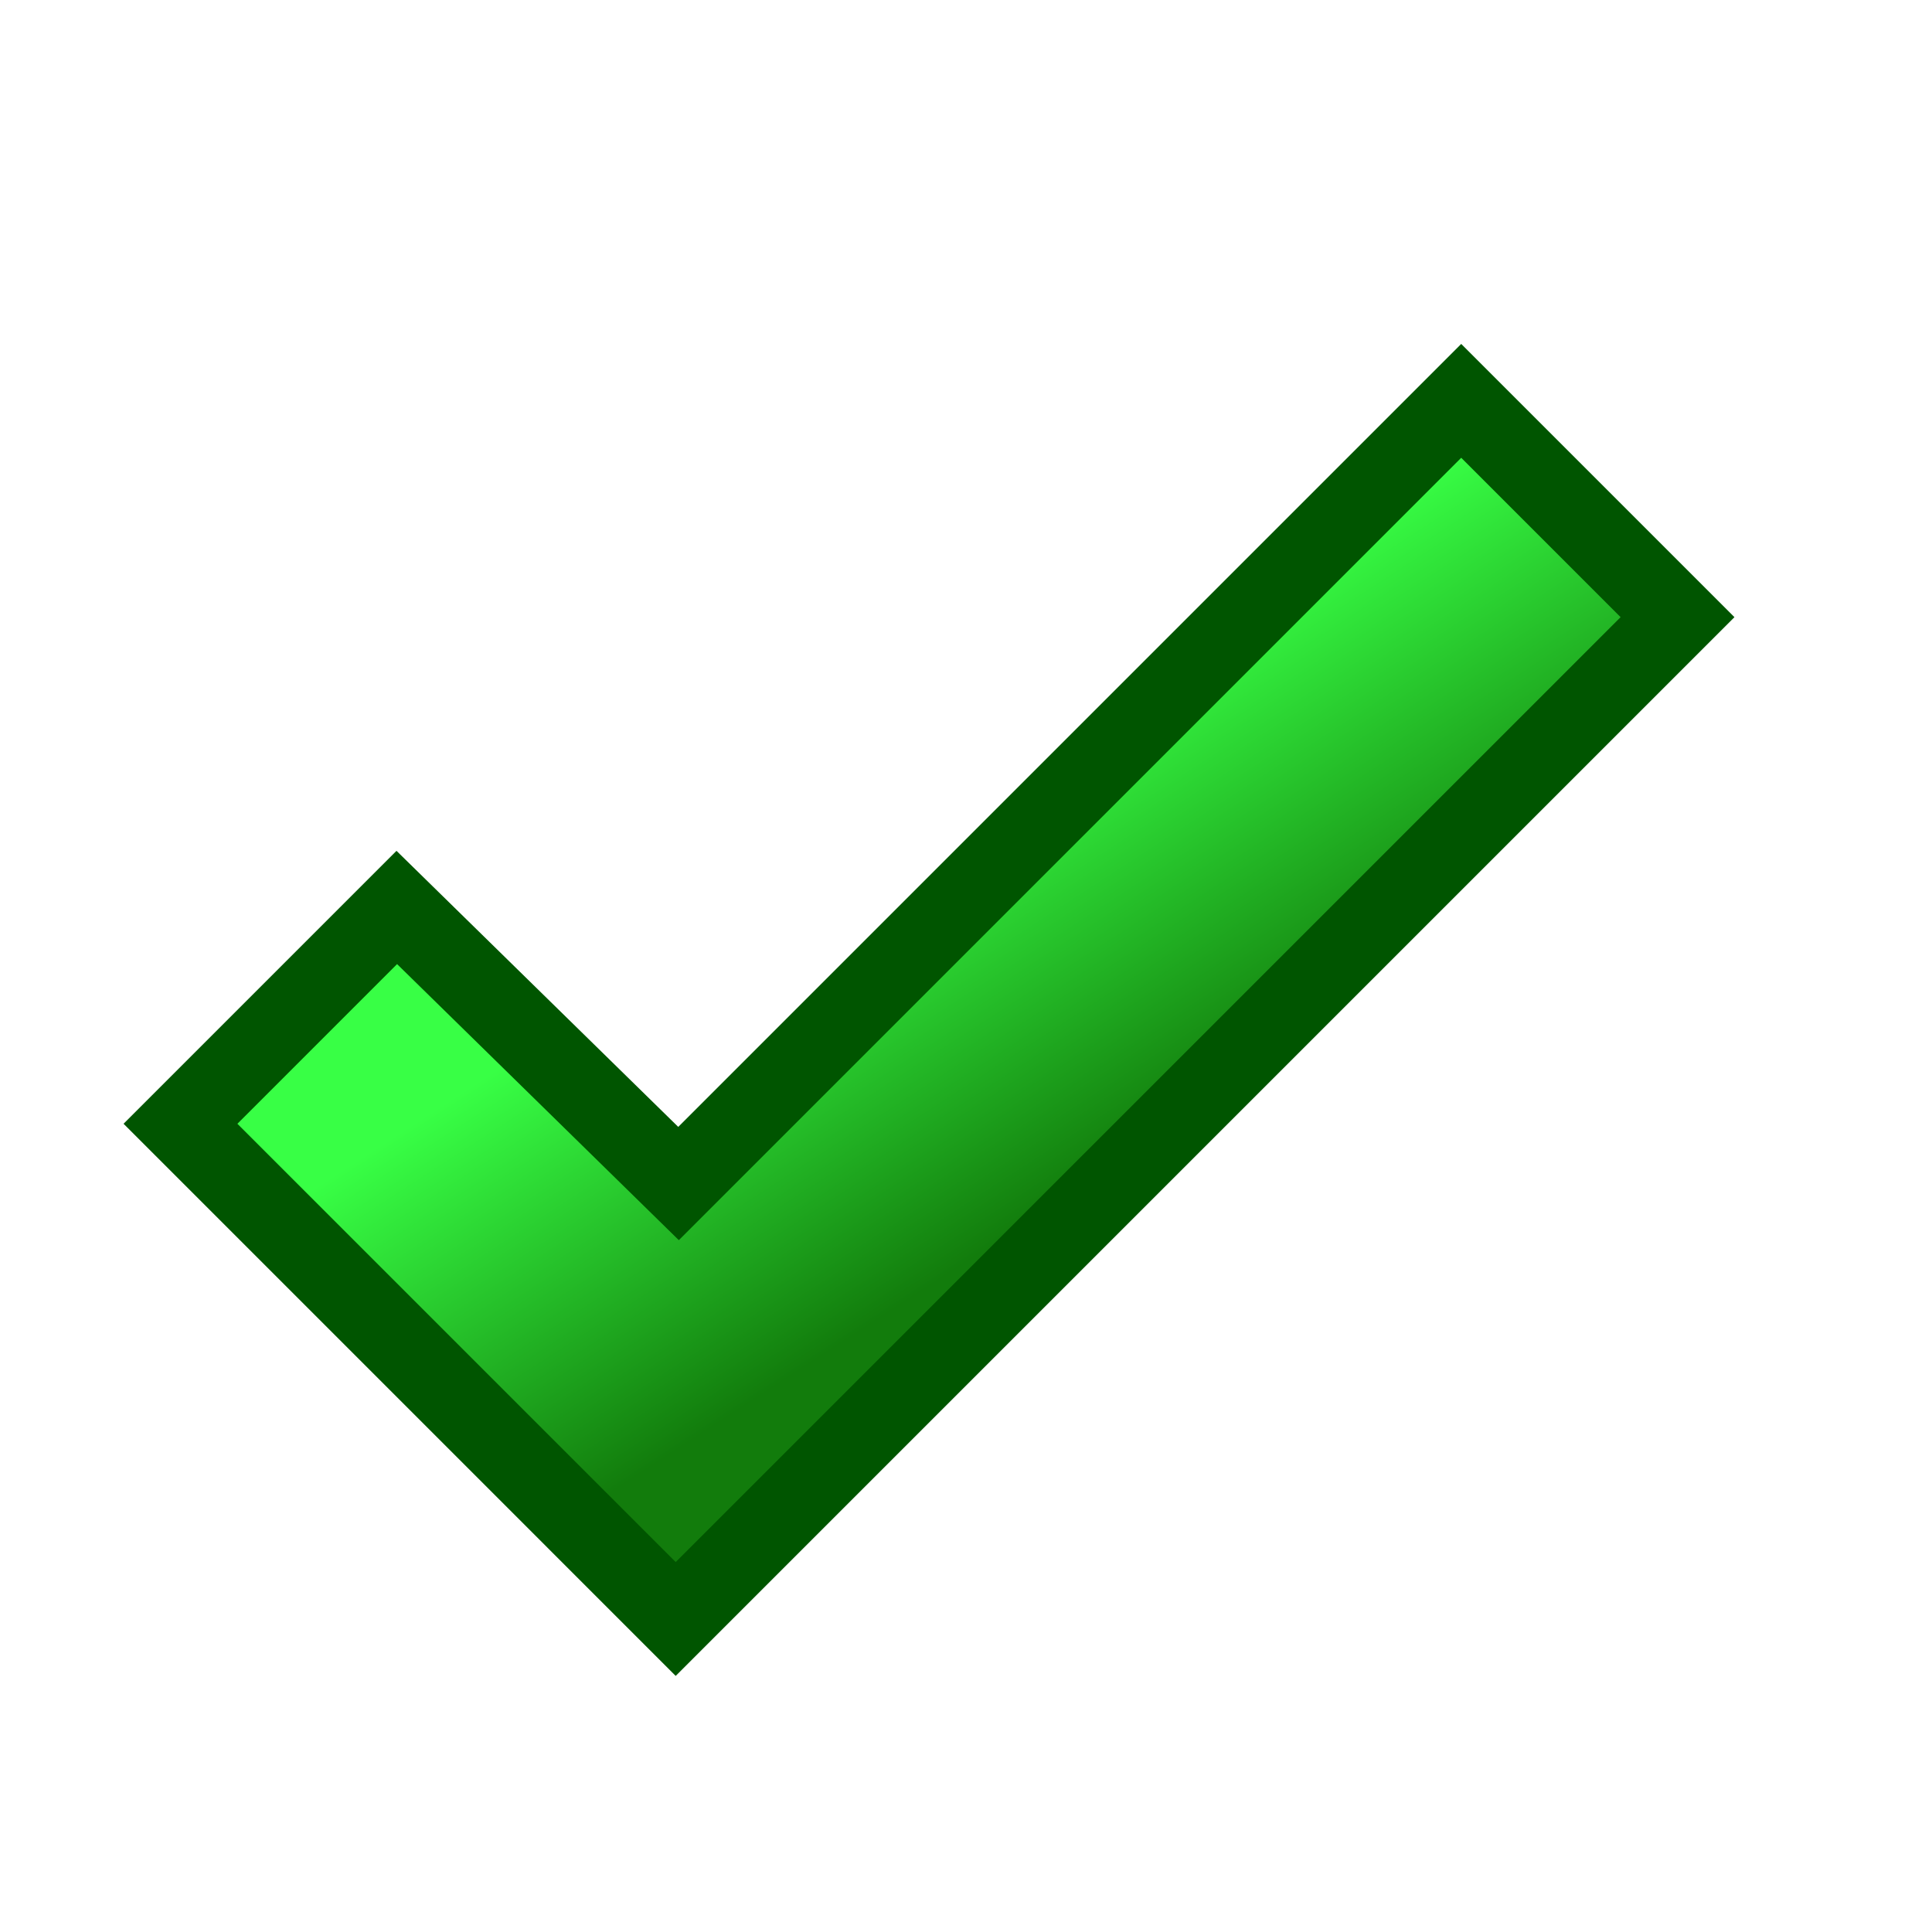
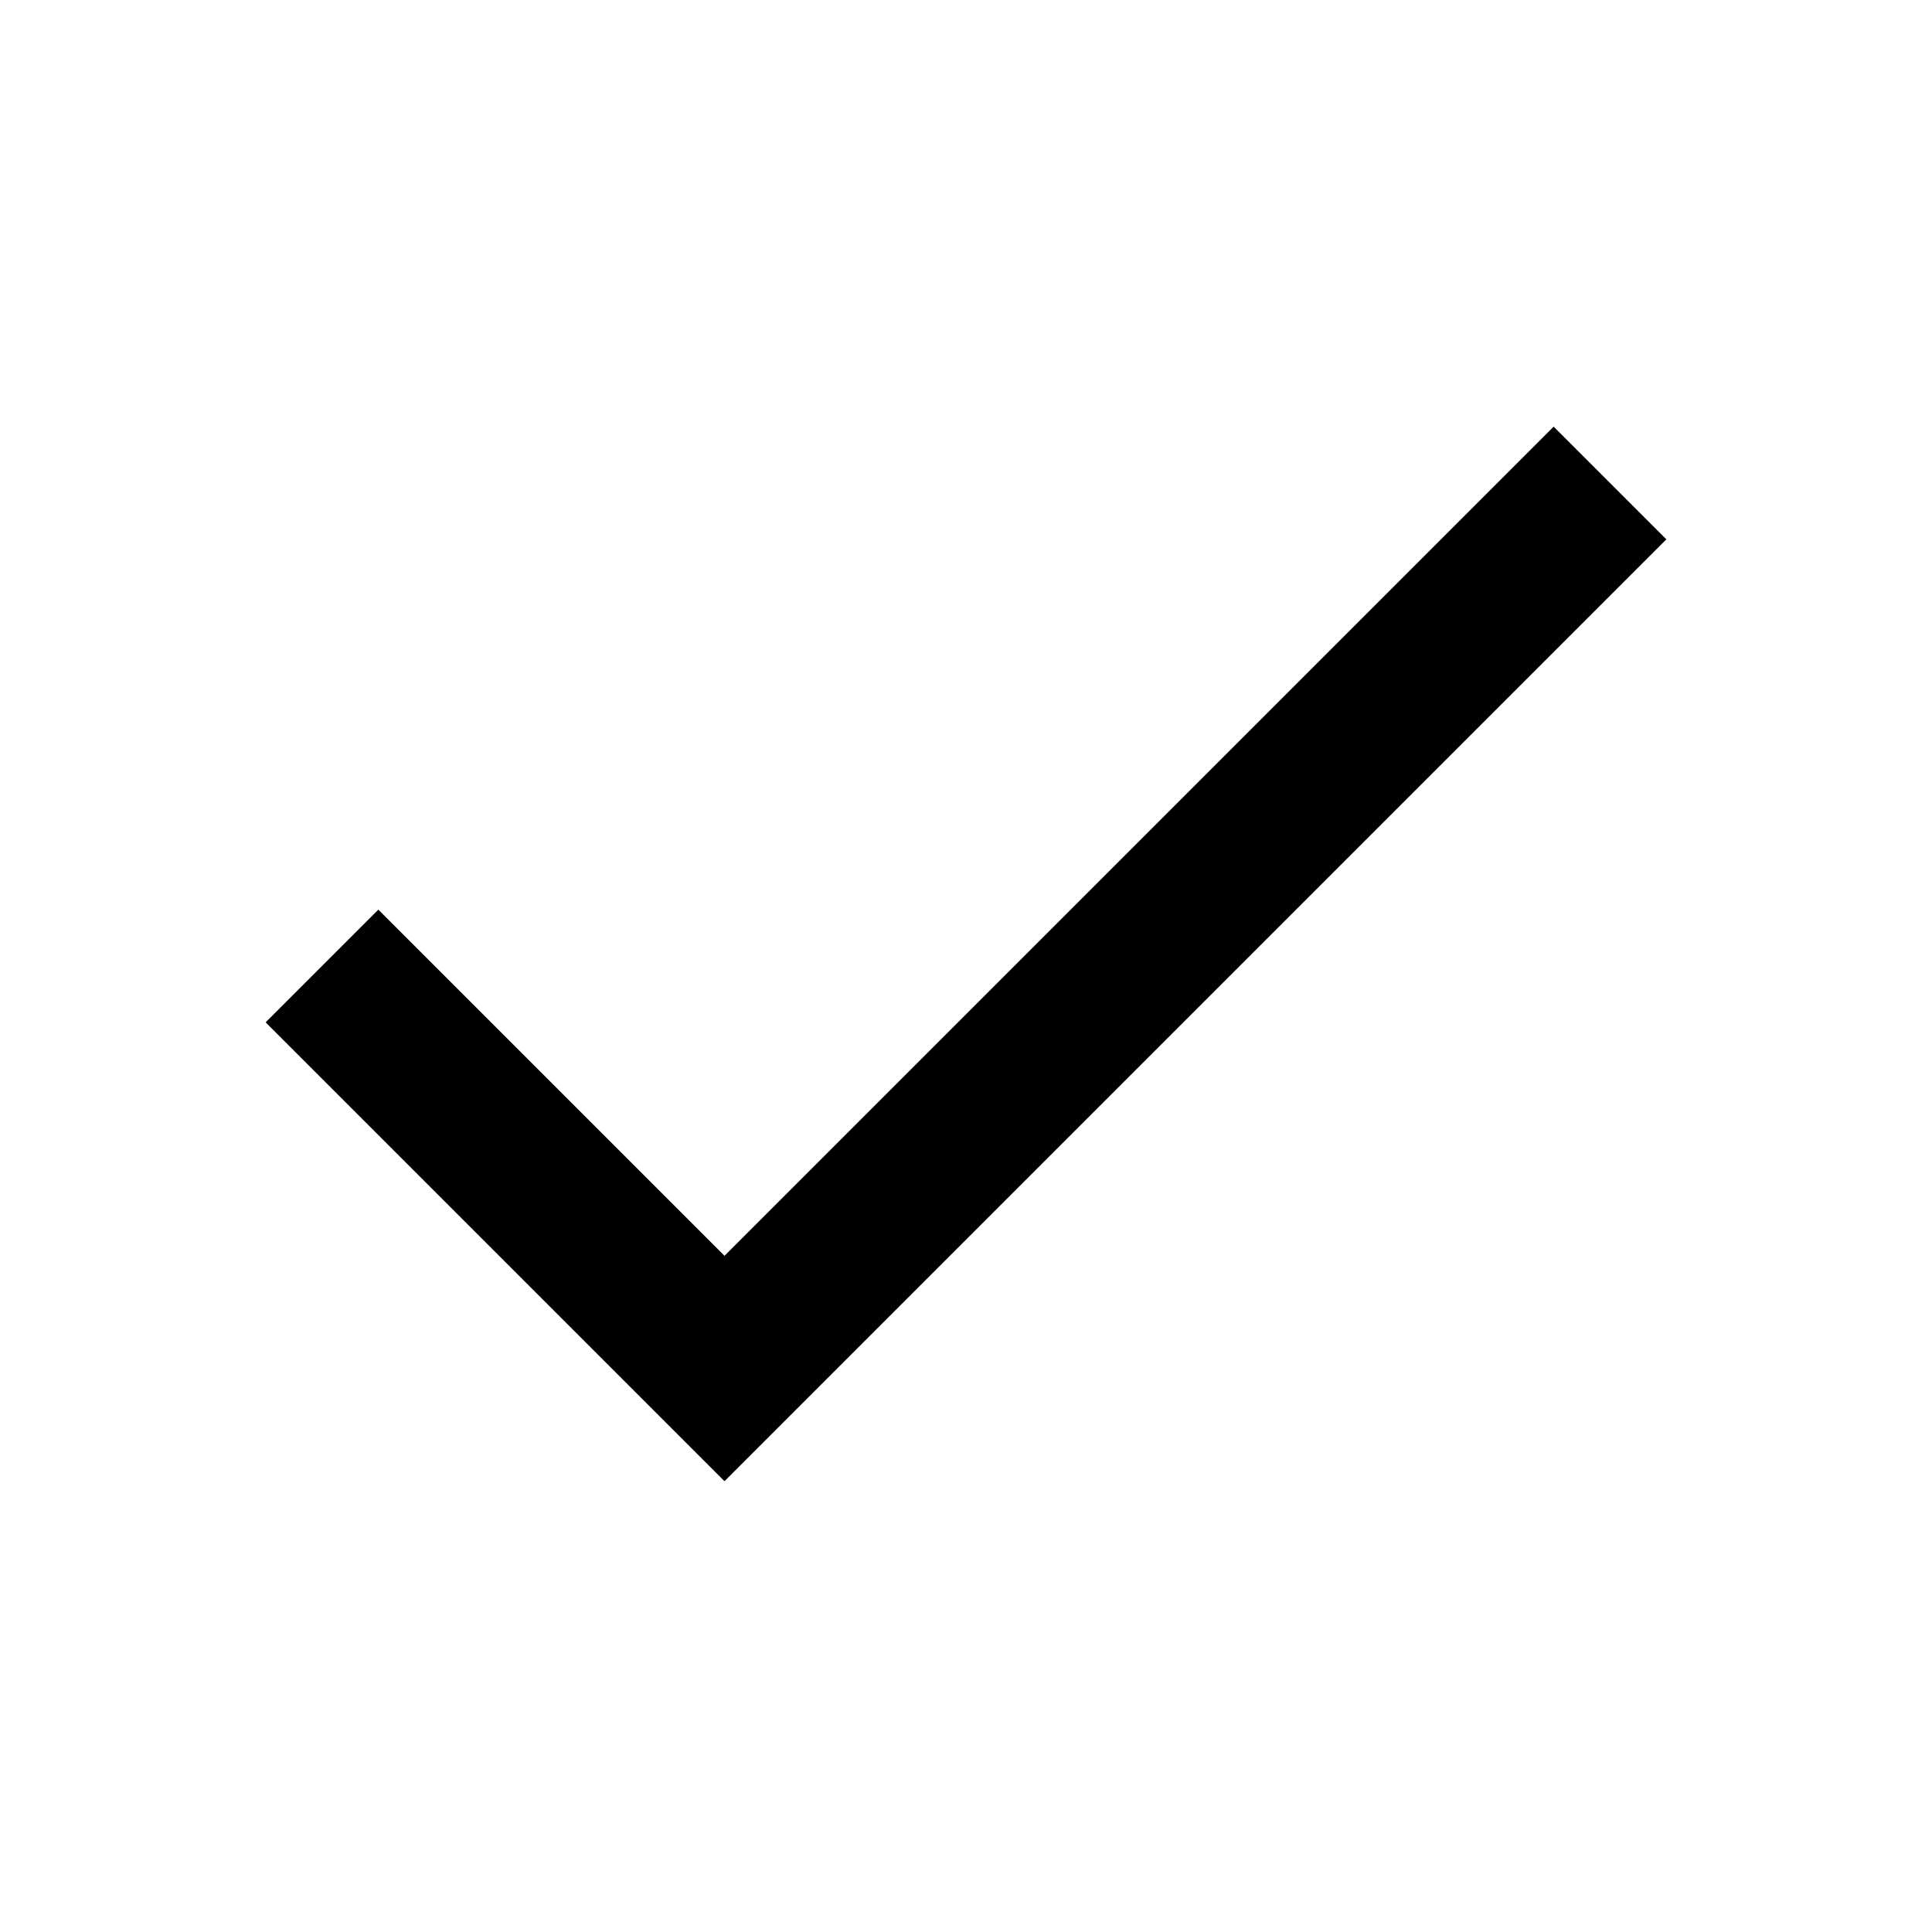
- <svg xmlns="http://www.w3.org/2000/svg" viewBox="0 0 24 24" width="24" height="24" class="svg_icon">
-   <svg viewBox="0 0 24 24">
-     <defs>
-       <linearGradient y2="0.656" x2="0.941" y1="0.434" x1="0.43" id="svg_106">
-         <stop stop-opacity="1" stop-color="#38ff45" offset="0" />
-         <stop stop-opacity="1" stop-color="#127c0c" offset="1" />
-       </linearGradient>
-     </defs>
-     <path transform="rotate(45, 12, 10)" stroke="#005500" fill="url(#svg_106)" id="svg_101" d="m7.9,15.9l4.9,-0.05l0,-13.75l3.8,0l0,17.6l-8.7,0l0,-3.8z" />
-   </svg>
+ <svg xmlns="http://www.w3.org/2000/svg" fill="#000000" version="1.1" id="Layer_1" viewBox="0 0 24 24" xml:space="preserve">
+   <g id="SVGRepo_bgCarrier" stroke-width="0" />
+   <g id="SVGRepo_tracerCarrier" stroke-linecap="round" stroke-linejoin="round" />
+   <g id="SVGRepo_iconCarrier">
+     <style type="text/css">
+       .st0 {
+         fill: none;
+       }
+     </style>
+     <path d="M19.3,5.3L9,15.6l-4.3-4.3l-1.4,1.4l5,5L9,18.4l0.7-0.7l11-11L19.3,5.3z" />
+     <rect class="st0" width="24" height="24" />
+   </g>
</svg>
